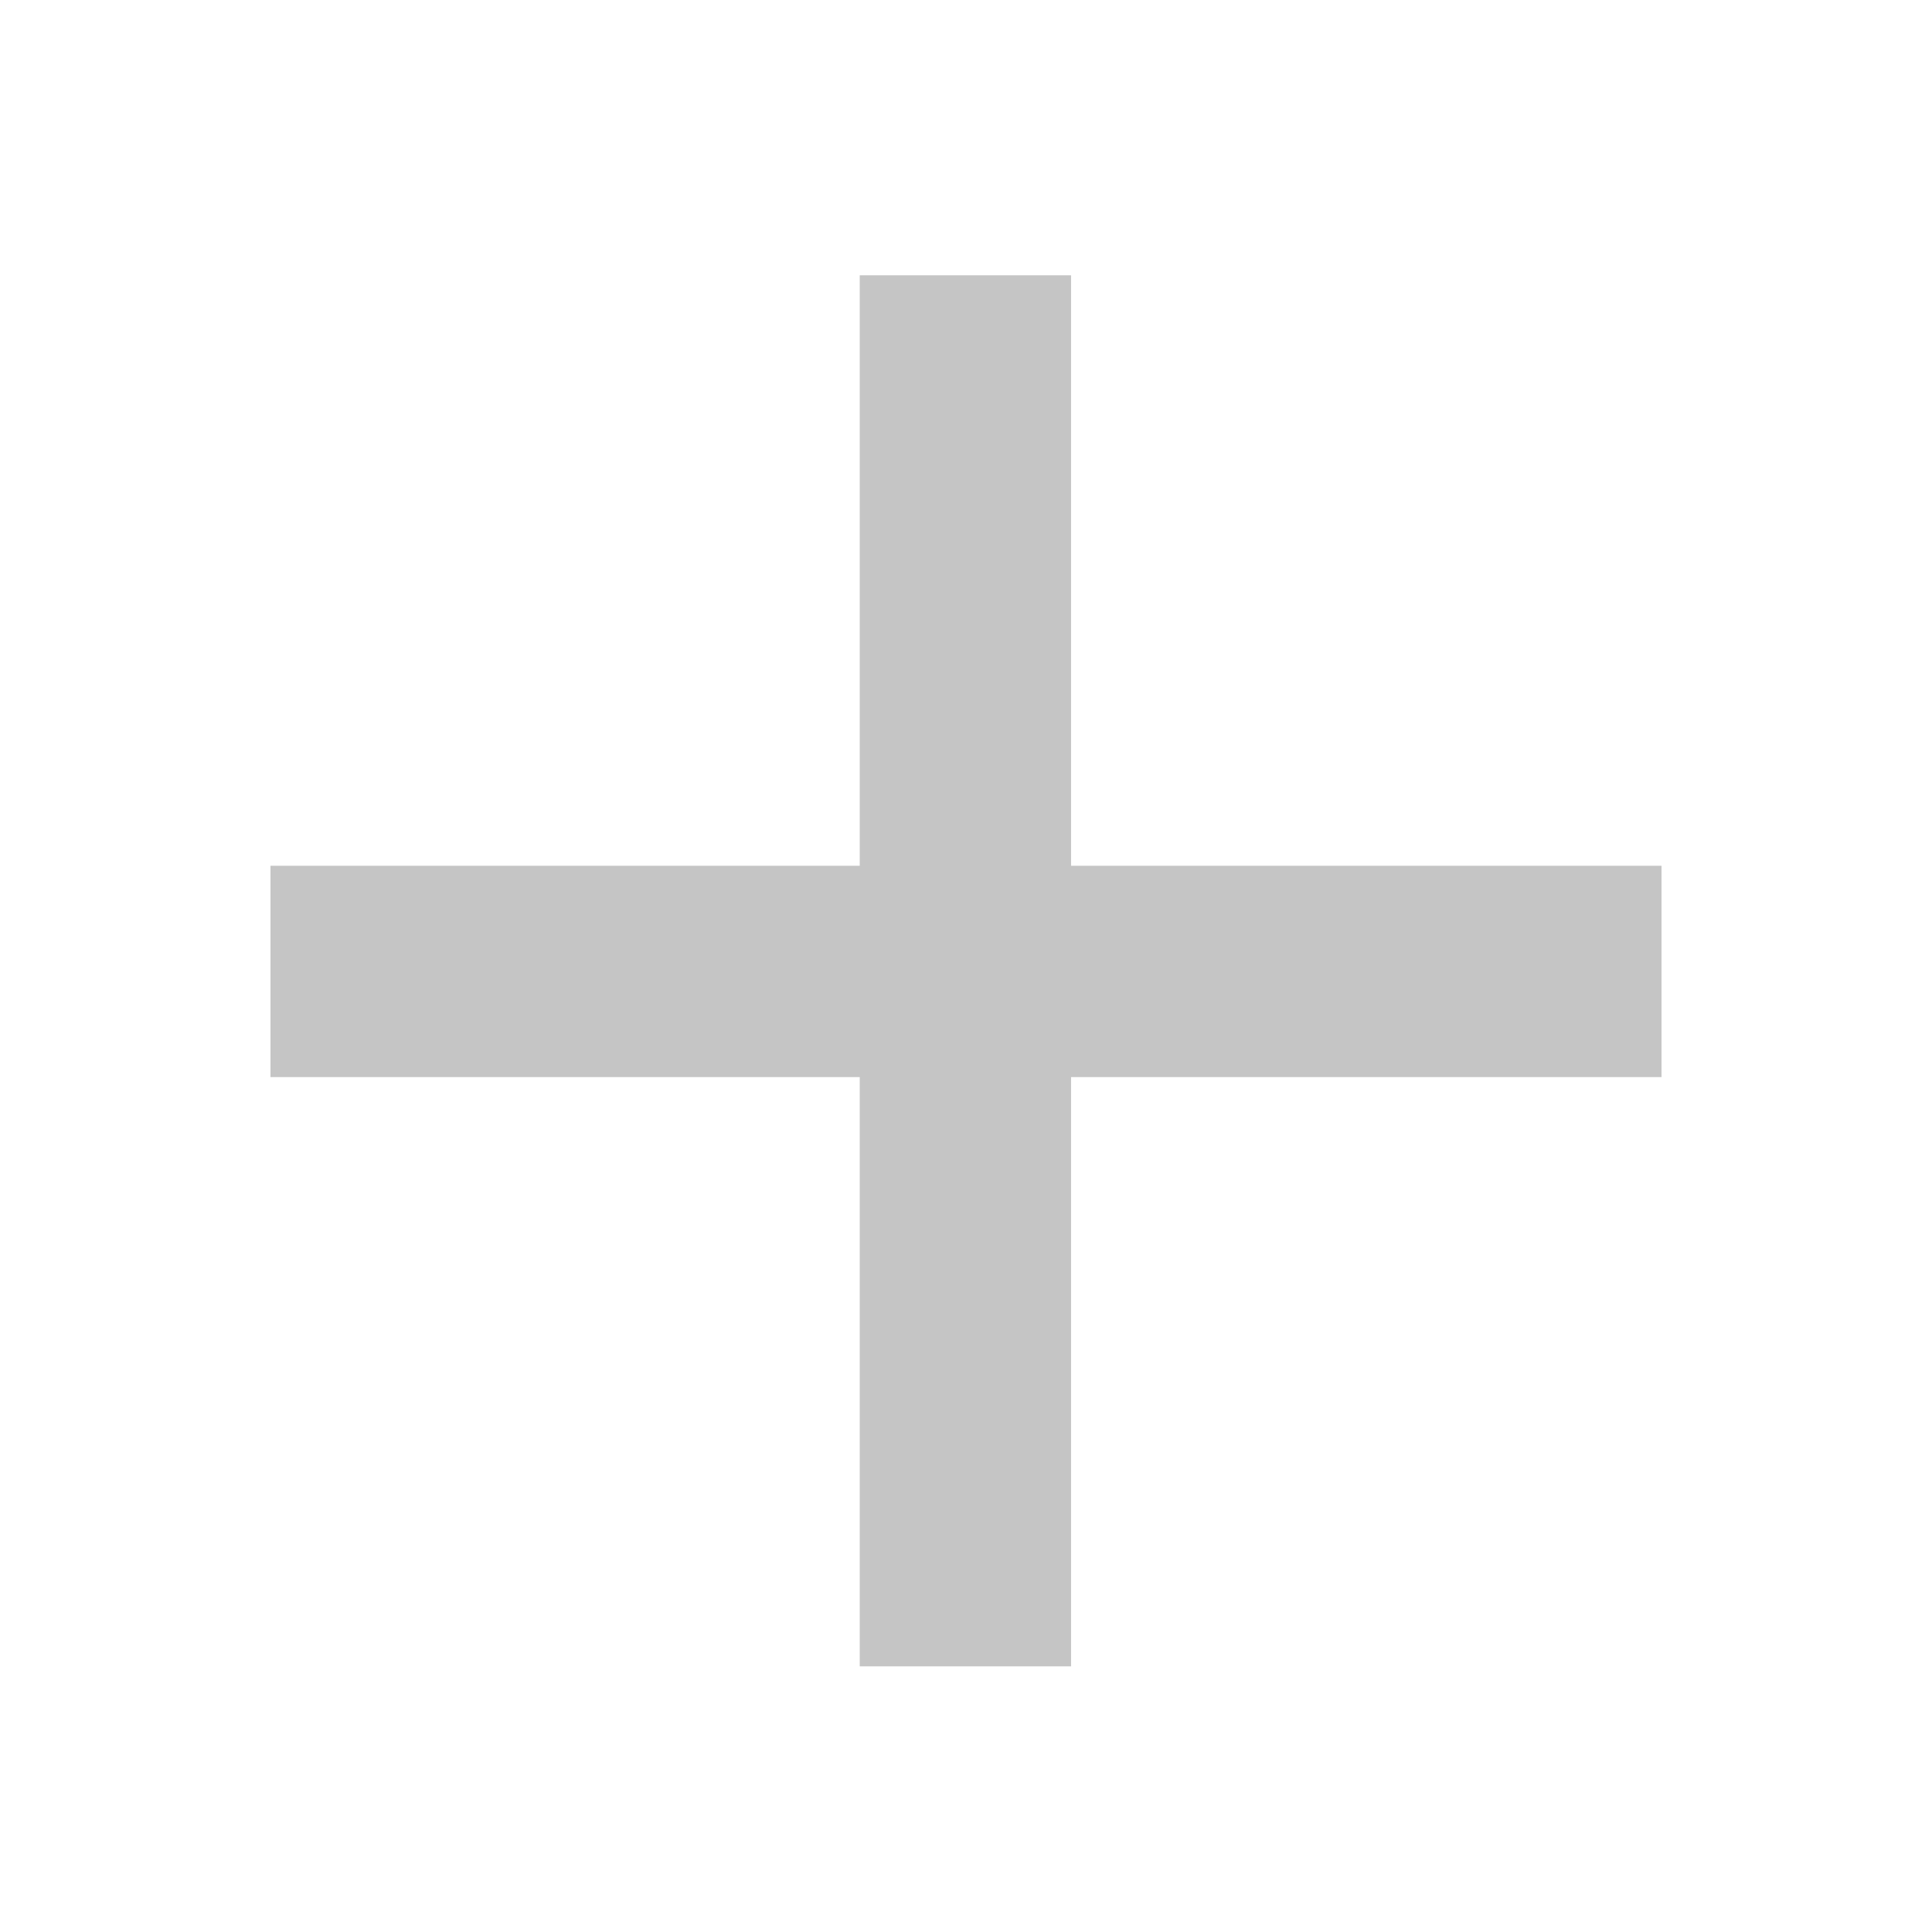
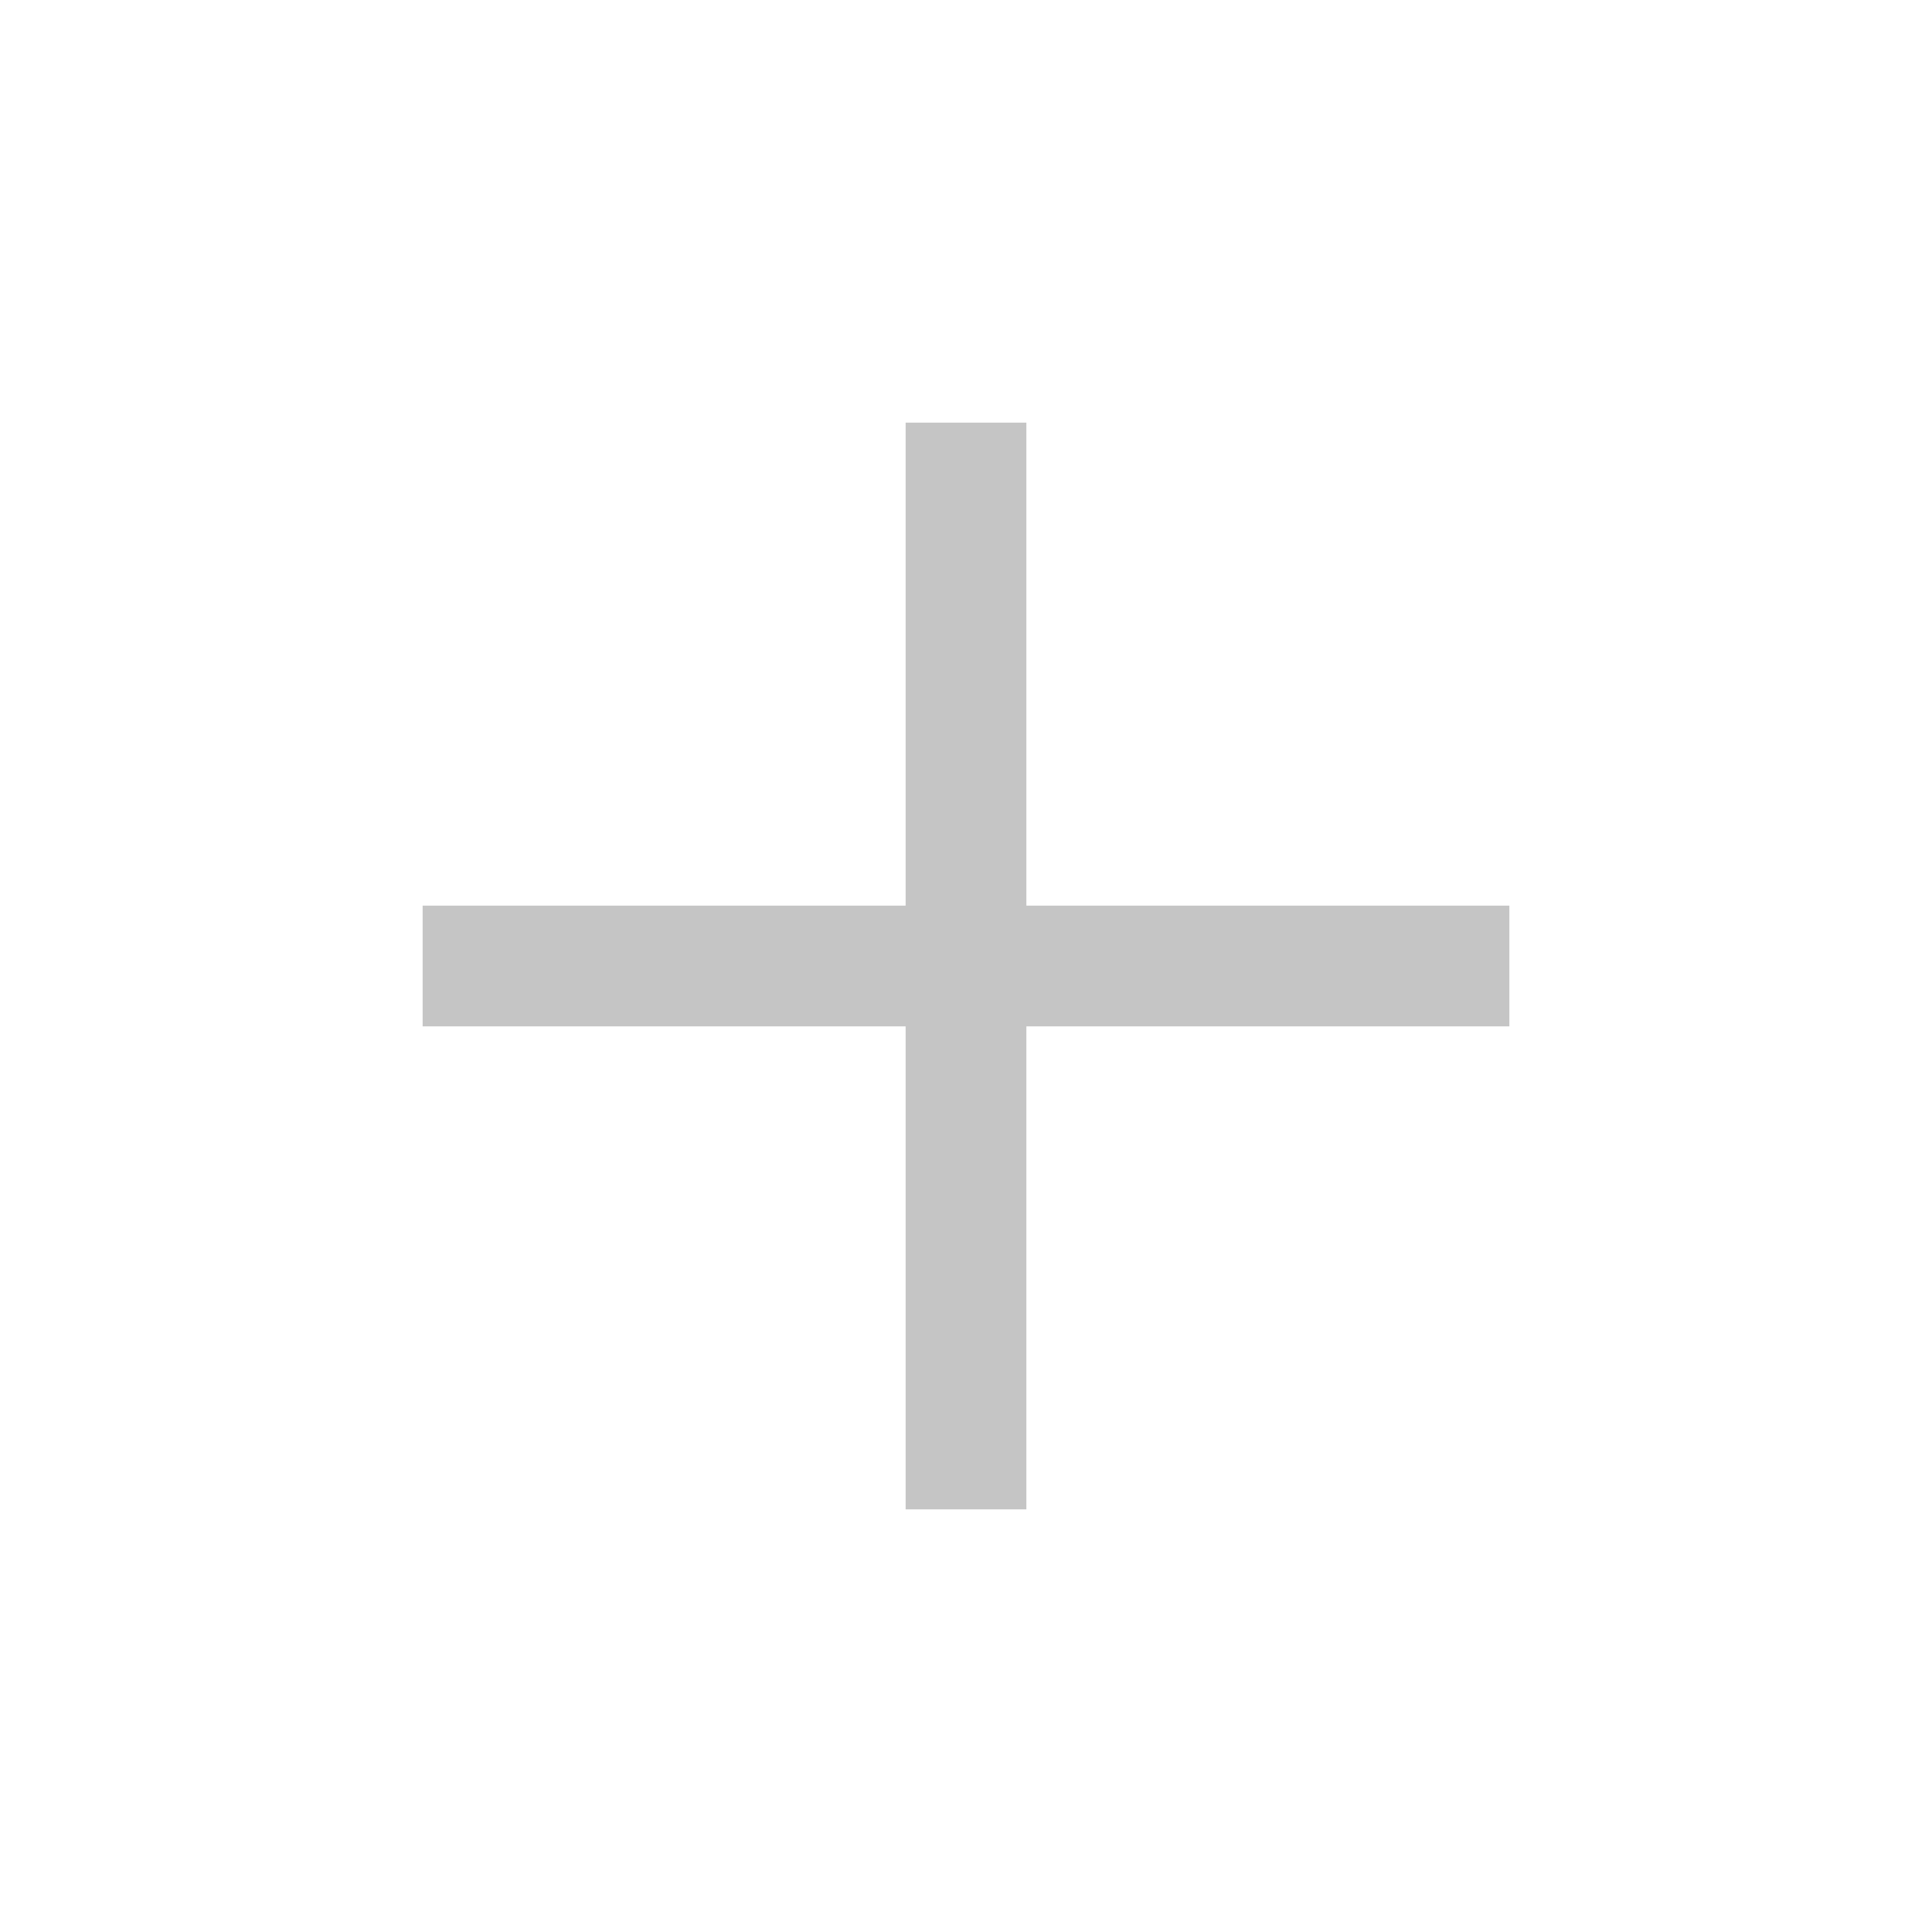
- <svg xmlns="http://www.w3.org/2000/svg" viewBox="0 0 16 16">
-   <defs>
-     <style>.cls-1{fill:#c5c5c5;}</style>
-   </defs>
-   <g id="Add">
-     <rect class="cls-1" x="7.13" y="2.28" width="1.75" height="11.52" transform="translate(16.04 0.04) rotate(90)" />
-     <rect class="cls-1" x="7.13" y="2.28" width="1.75" height="11.52" transform="translate(16 16.08) rotate(180)" />
-   </g>
+ <svg xmlns="http://www.w3.org/2000/svg" version="1.1" id="Layer_1" x="0px" y="0px" viewBox="0 0 32 32" style="enable-background:new 0 0 32 32;" xml:space="preserve">
+   <style type="text/css">
+ 	.st0{fill:#C5C5C5;}
+ </style>
+   <path class="st0" d="M17,15V7h-2v8H7v2h8v8h2v-8h8v-2H17z" />
</svg>
